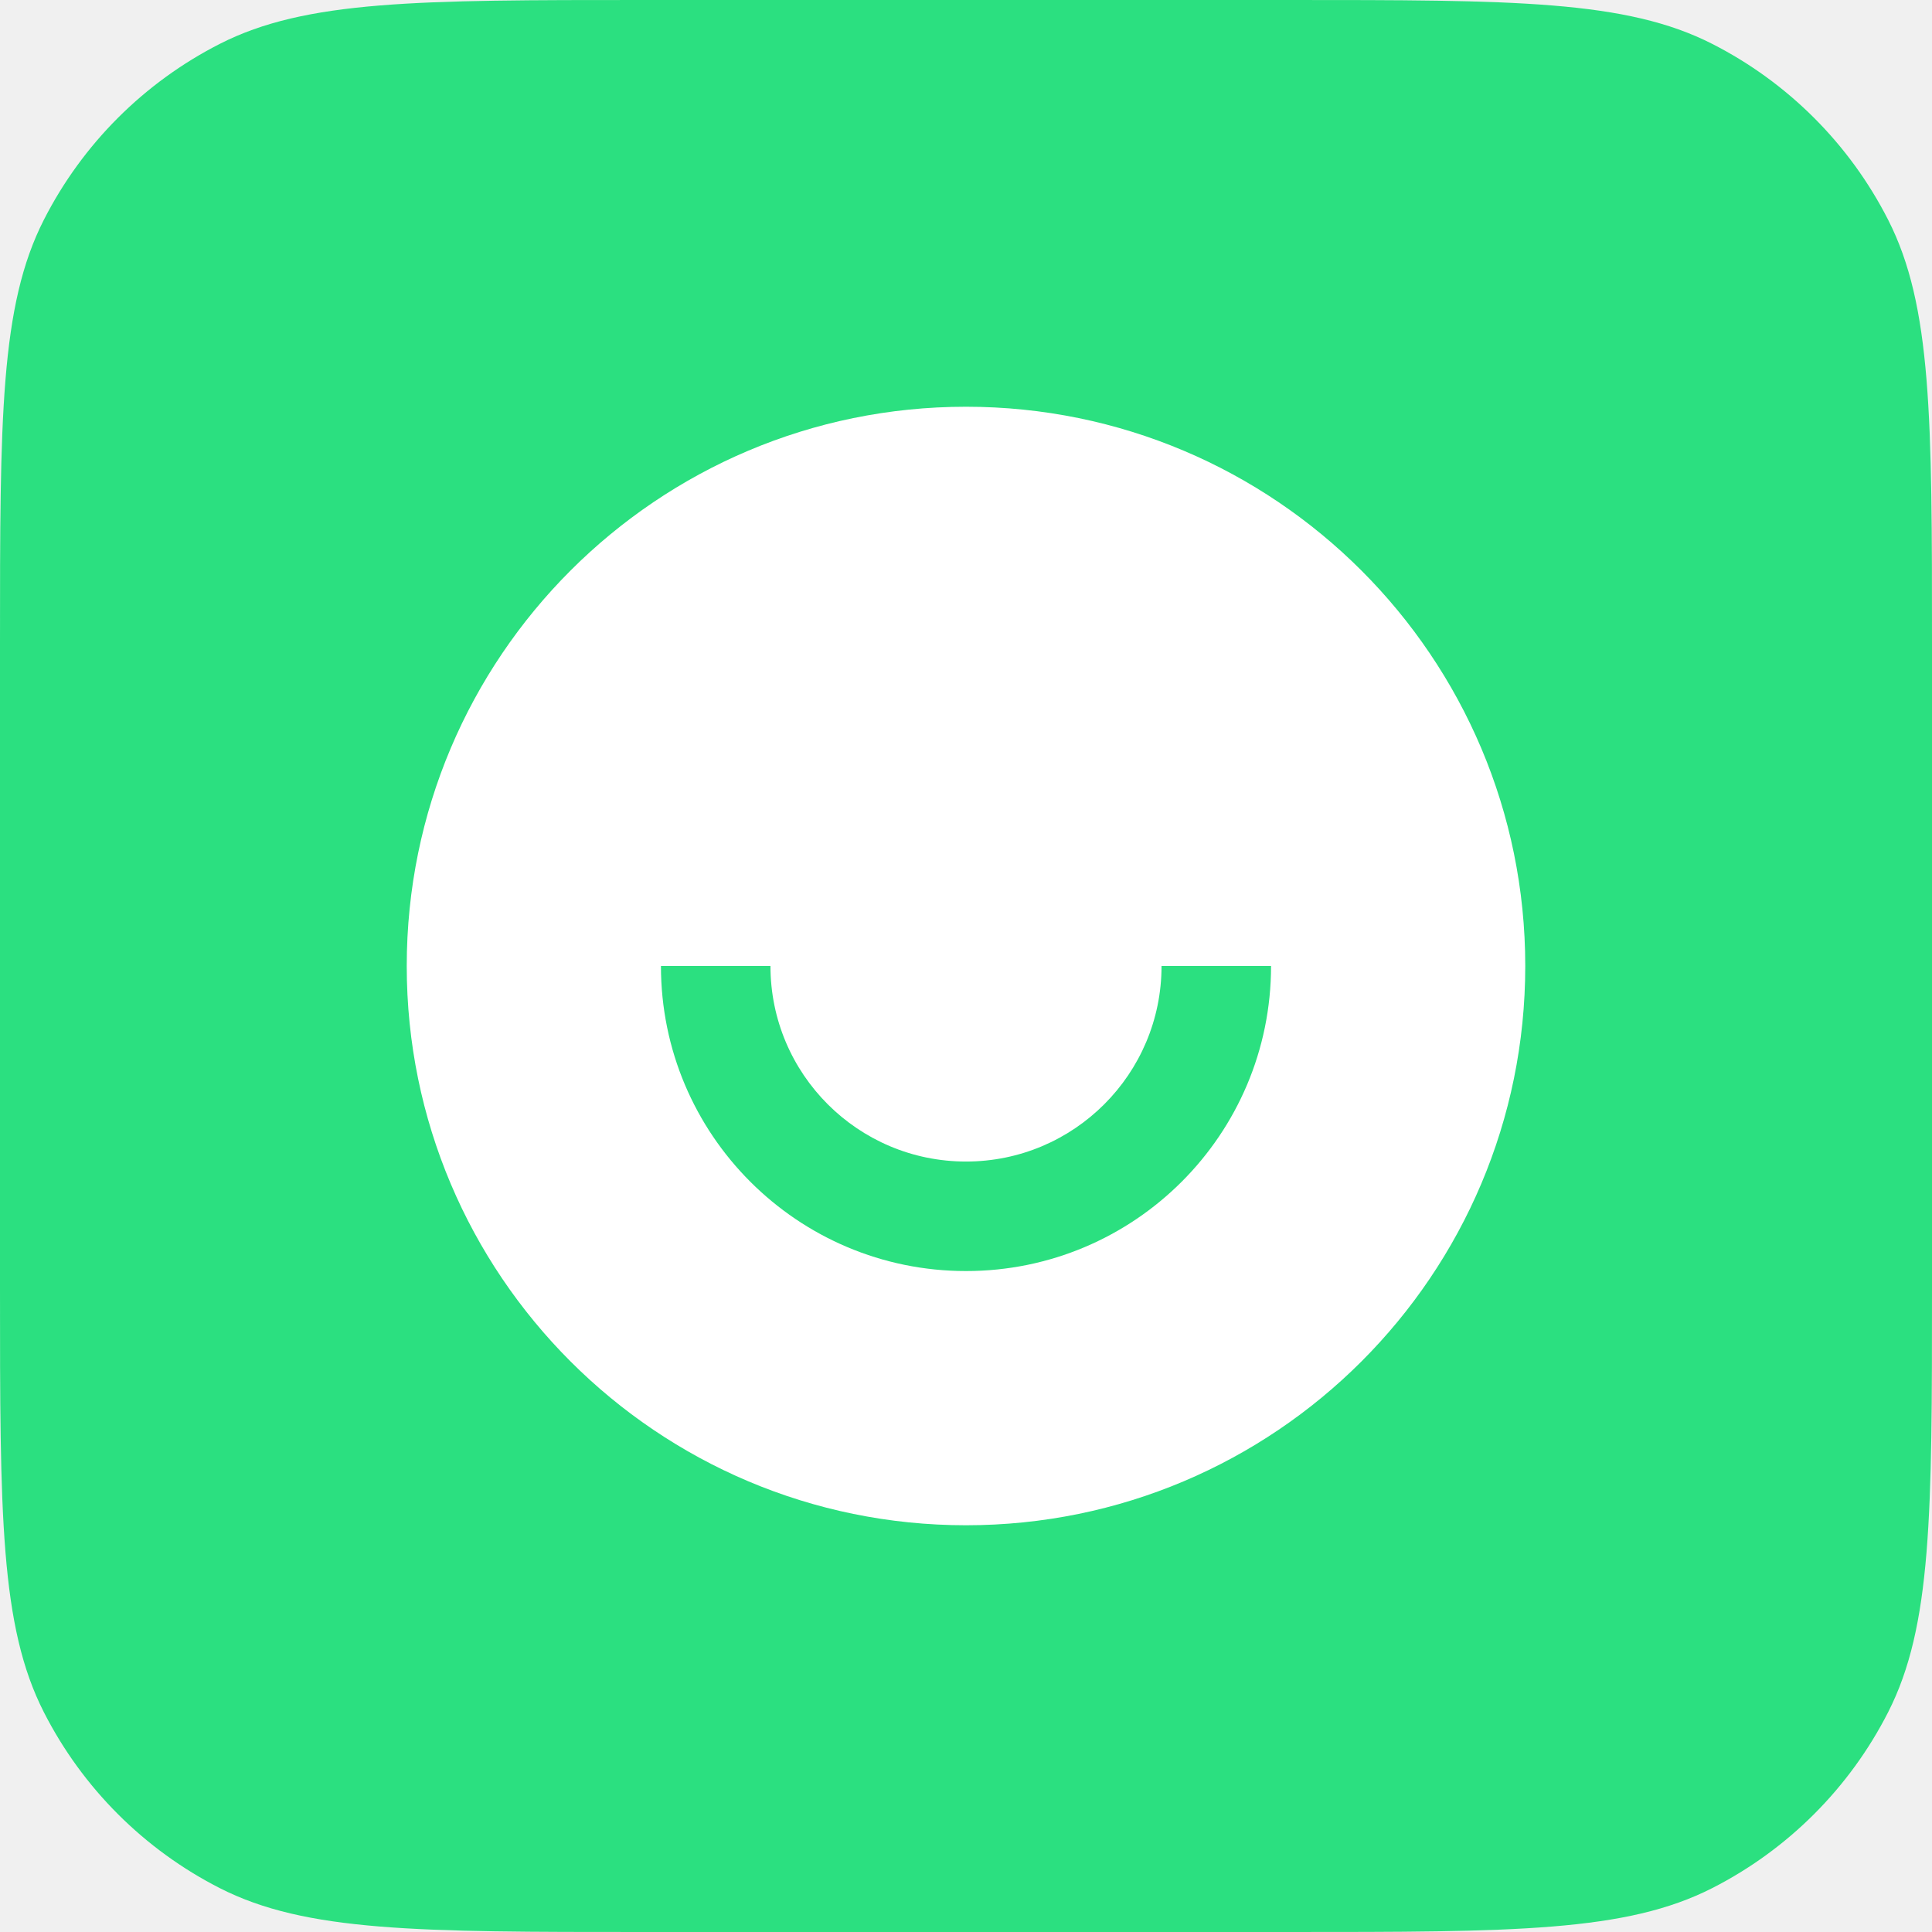
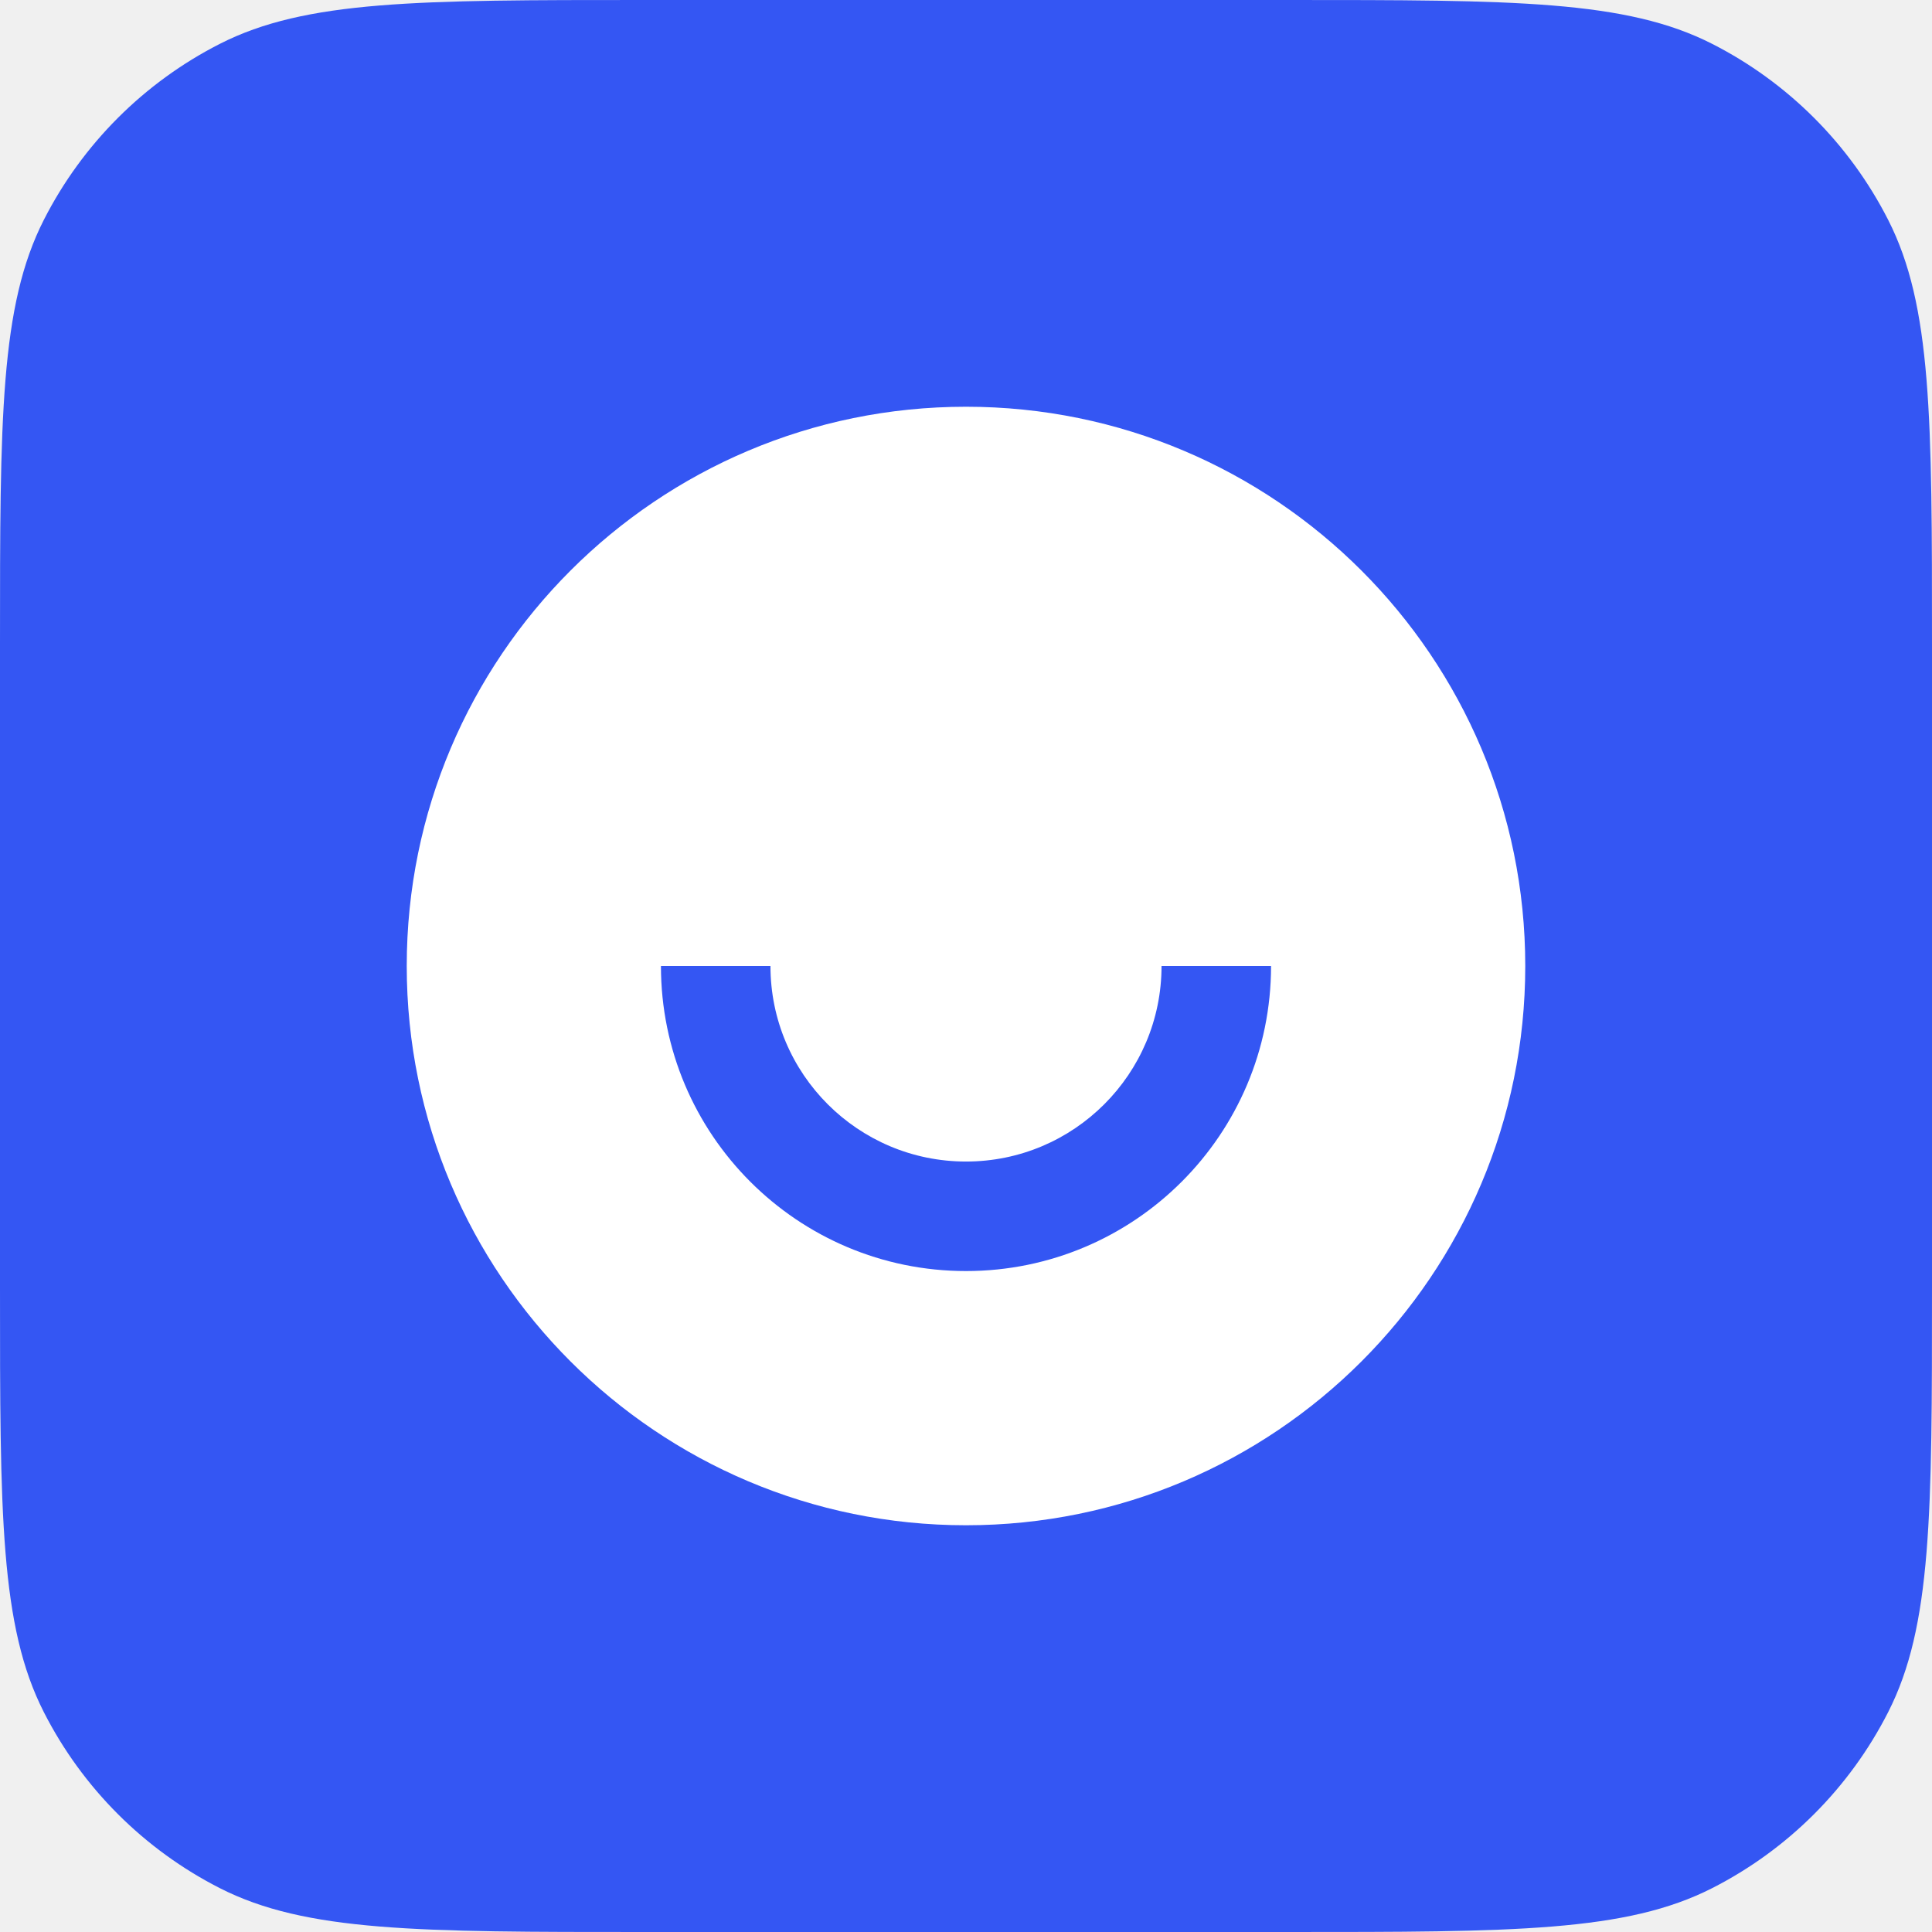
<svg xmlns="http://www.w3.org/2000/svg" width="38" height="38" viewBox="0 0 38 38" fill="none">
-   <path d="M0 12.667C0 8.233 0 6.016 0.863 4.323C1.622 2.833 2.833 1.622 4.323 0.863C6.016 0 8.233 0 12.667 0H25.333C29.767 0 31.984 0 33.677 0.863C35.167 1.622 36.378 2.833 37.137 4.323C38 6.016 38 8.233 38 12.667V25.333C38 29.767 38 31.984 37.137 33.677C36.378 35.167 35.167 36.378 33.677 37.137C31.984 38 29.767 38 25.333 38H12.667C8.233 38 6.016 38 4.323 37.137C2.833 36.378 1.622 35.167 0.863 33.677C0 31.984 0 29.767 0 25.333V12.667Z" fill="#2BE080" />
+   <path d="M0 12.667C0 8.233 0 6.016 0.863 4.323C1.622 2.833 2.833 1.622 4.323 0.863C6.016 0 8.233 0 12.667 0H25.333C29.767 0 31.984 0 33.677 0.863C35.167 1.622 36.378 2.833 37.137 4.323C38 6.016 38 8.233 38 12.667V25.333C38 29.767 38 31.984 37.137 33.677C36.378 35.167 35.167 36.378 33.677 37.137C31.984 38 29.767 38 25.333 38H12.667C8.233 38 6.016 38 4.323 37.137C2.833 36.378 1.622 35.167 0.863 33.677C0 31.984 0 29.767 0 25.333V12.667Z" fill="#3456F3" />
  <circle cx="19" cy="19" r="11" fill="white" />
-   <path fill-rule="evenodd" clip-rule="evenodd" d="M15.154 19C15.154 21.124 16.876 22.846 19 22.846C21.124 22.846 22.846 21.124 22.846 19H25C25 22.314 22.314 25 19 25C15.686 25 13 22.314 13 19H15.154Z" fill="#2BE080" />
+   <path fill-rule="evenodd" clip-rule="evenodd" d="M15.154 19C15.154 21.124 16.876 22.846 19 22.846C21.124 22.846 22.846 21.124 22.846 19H25C25 22.314 22.314 25 19 25C15.686 25 13 22.314 13 19H15.154Z" fill="#3456F3" />
</svg>
